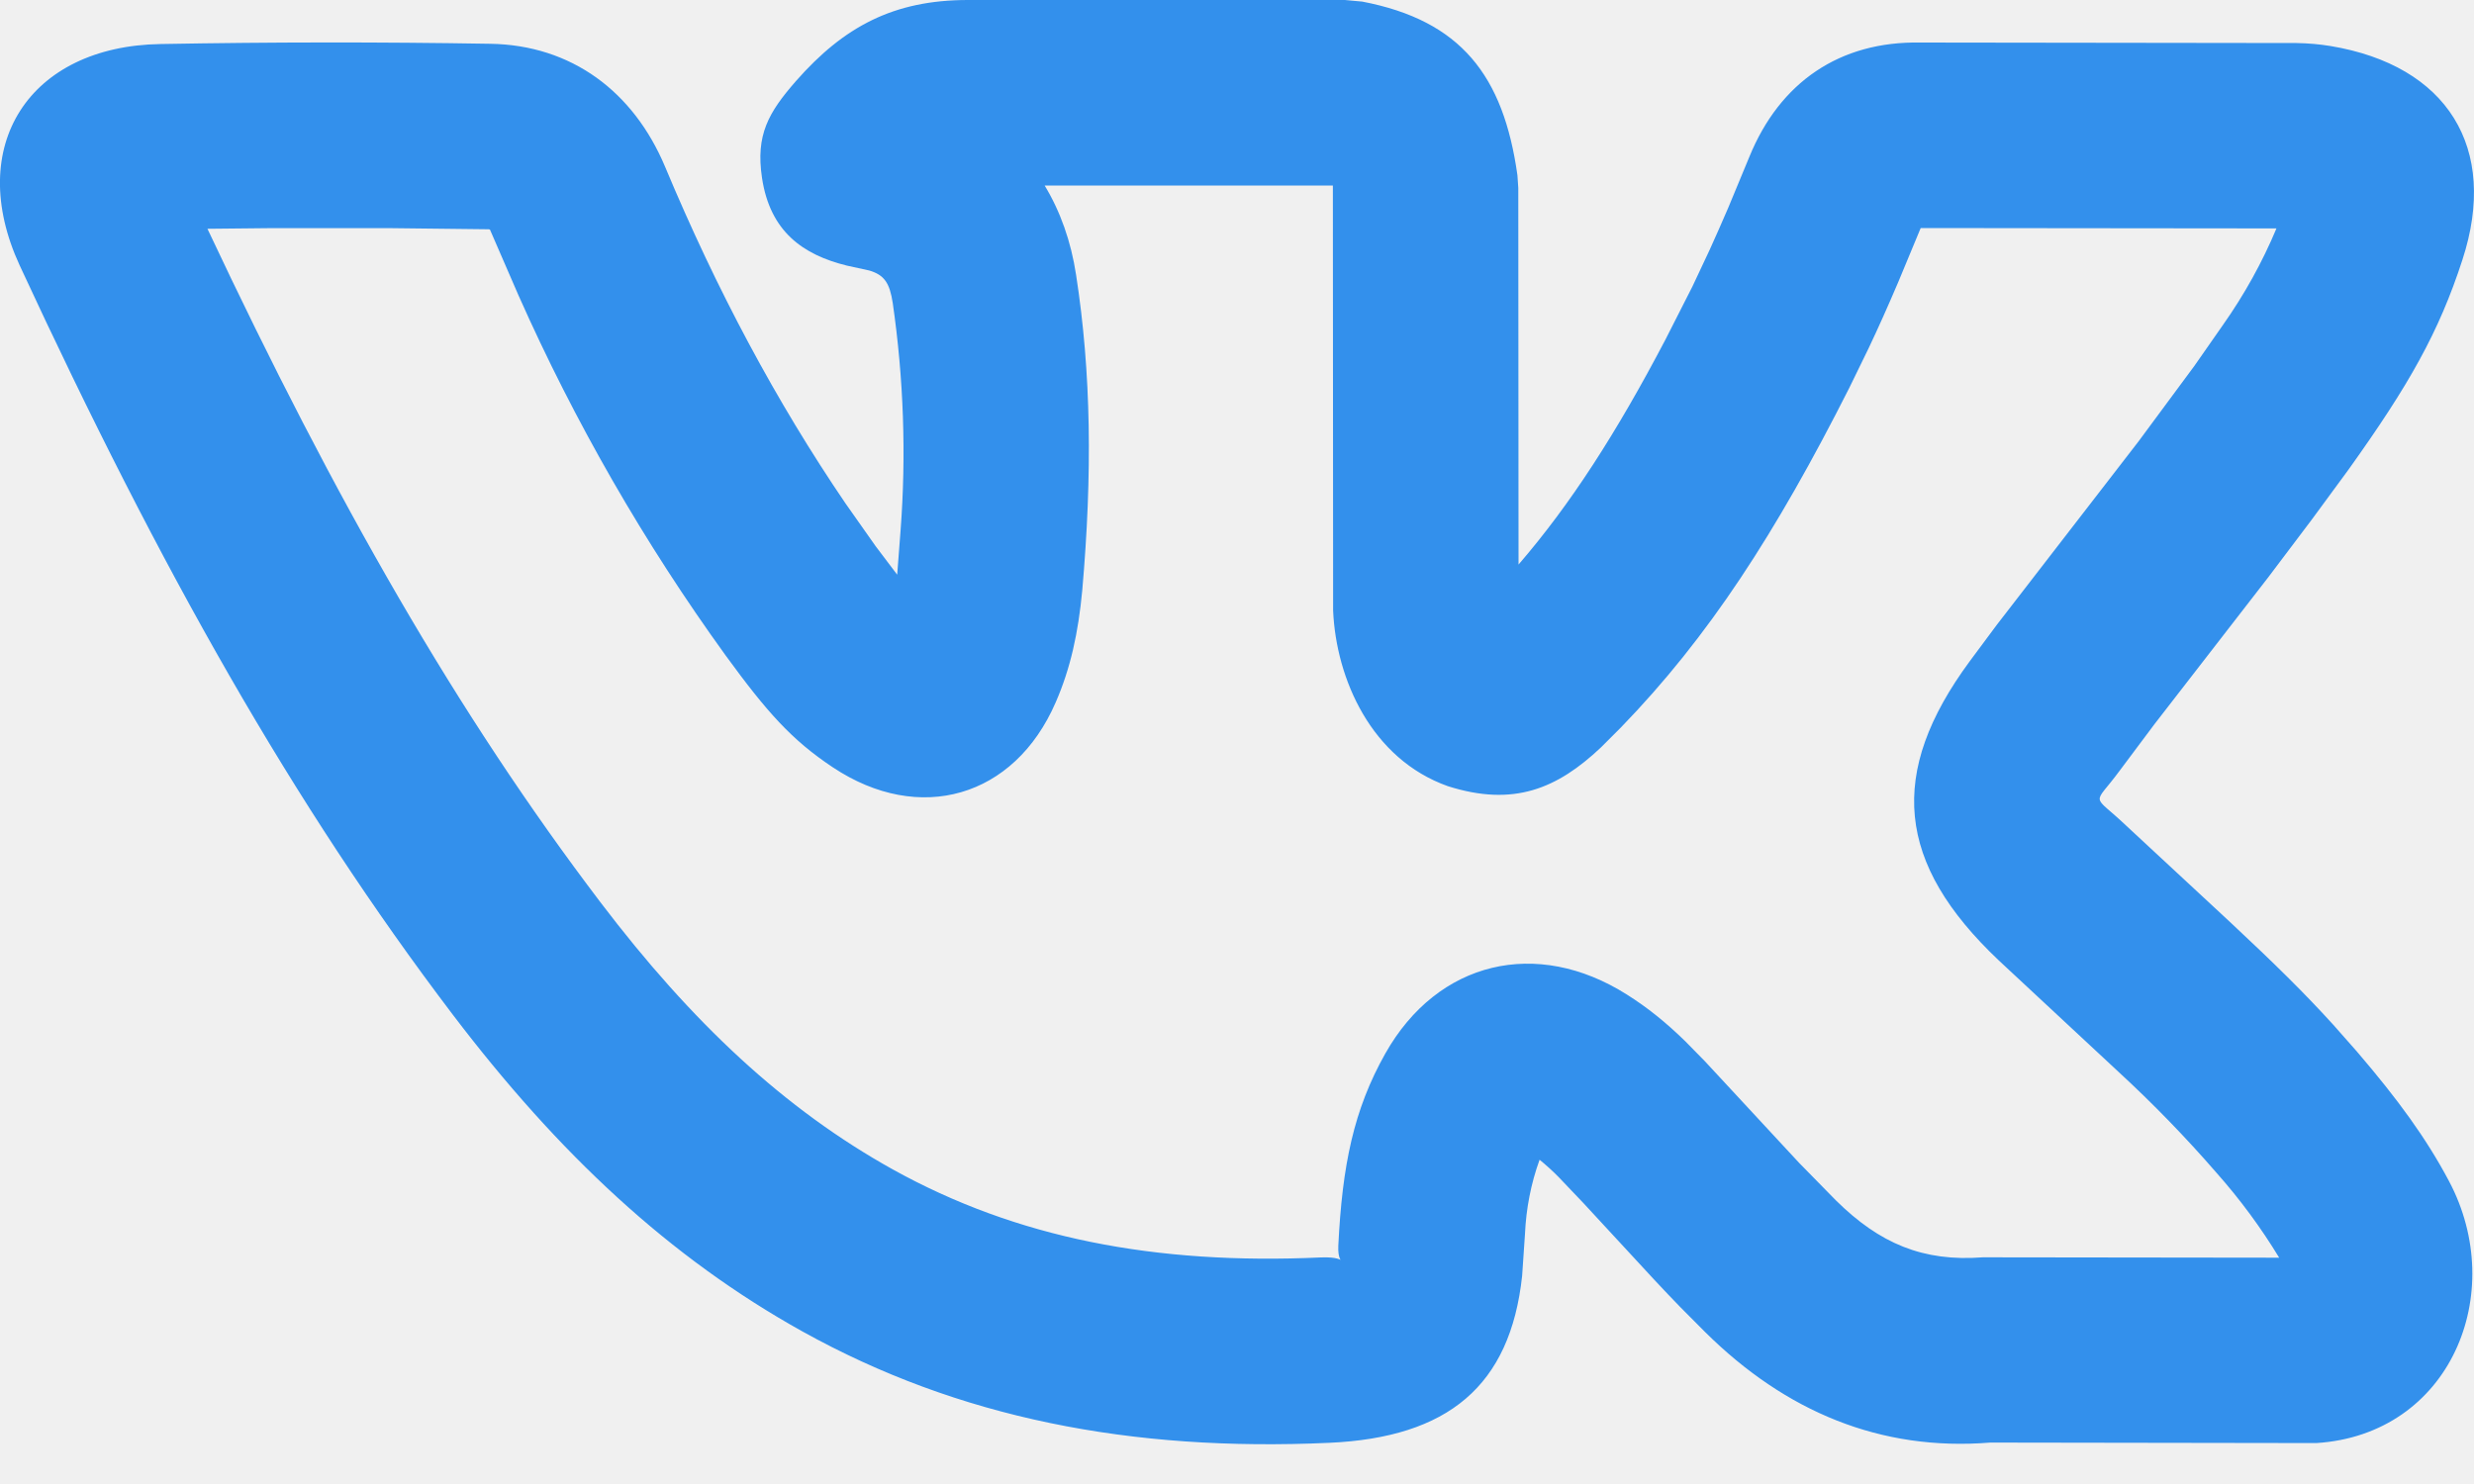
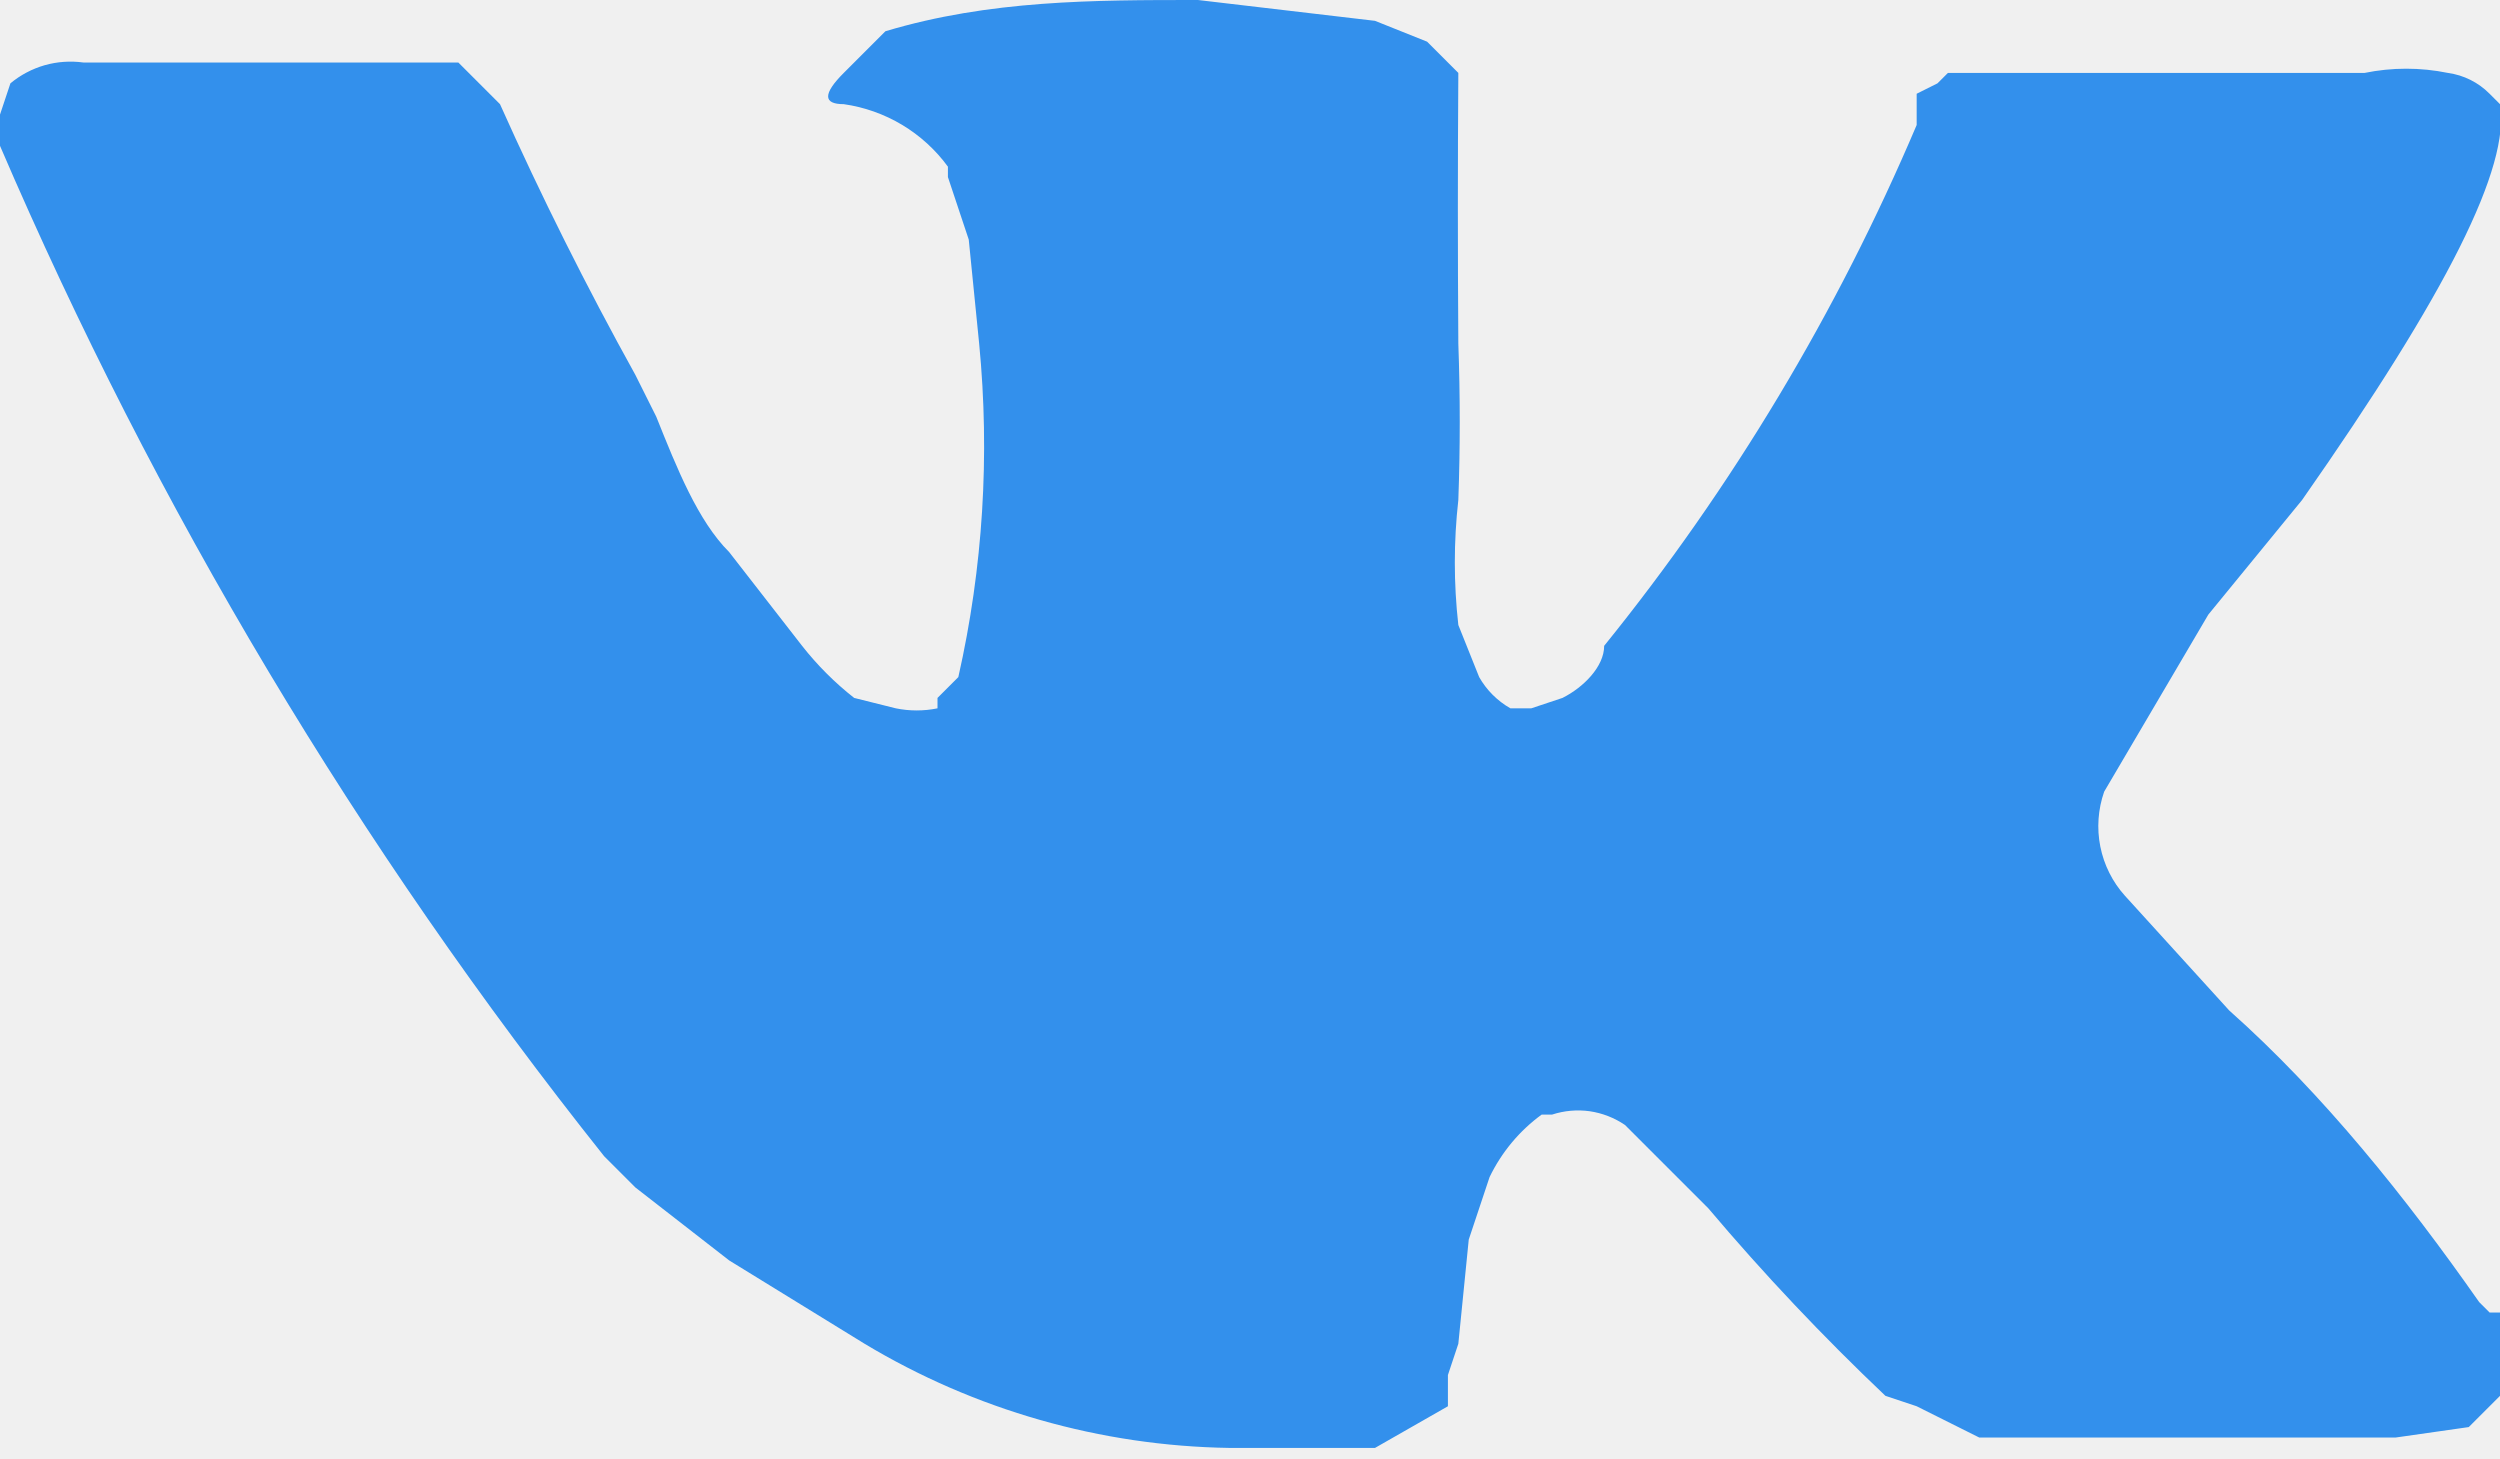
- <svg xmlns="http://www.w3.org/2000/svg" width="20" height="12" viewBox="0 0 20 12" fill="none">
-   <path d="M7.217 2.45C7.192 2.288 7.149 2.223 7.026 2.187L6.847 2.148C6.49 2.06 6.225 1.872 6.16 1.438C6.108 1.09 6.212 0.91 6.435 0.655C6.821 0.216 7.223 0 7.825 0H10.872L11.013 0.013C11.81 0.166 12.154 0.611 12.267 1.417L12.274 1.52L12.276 4.565C12.696 4.078 13.066 3.503 13.462 2.749L13.682 2.316L13.822 2.018C13.87 1.913 13.919 1.8 13.972 1.678L14.142 1.268C14.388 0.665 14.872 0.332 15.525 0.344L18.565 0.348C18.665 0.35 18.746 0.357 18.839 0.372C19.781 0.528 20.203 1.192 19.906 2.102C19.716 2.686 19.477 3.11 18.985 3.798L18.689 4.201L18.336 4.669L17.416 5.857L17.134 6.234C16.918 6.527 16.906 6.408 17.19 6.678L18.028 7.456C18.392 7.796 18.633 8.034 18.861 8.285L19.056 8.506C19.386 8.892 19.612 9.201 19.798 9.551C20.28 10.46 19.807 11.601 18.725 11.669L16.09 11.665C15.203 11.737 14.434 11.415 13.785 10.772L13.585 10.571C13.519 10.503 13.45 10.431 13.371 10.346L12.8 9.728L12.6 9.518C12.552 9.469 12.5 9.422 12.446 9.378C12.376 9.571 12.337 9.774 12.328 9.979L12.305 10.317C12.209 11.208 11.705 11.624 10.745 11.667C9.142 11.74 7.748 11.467 6.488 10.767C5.413 10.169 4.516 9.331 3.659 8.203C2.371 6.506 1.302 4.614 0.159 2.146C-0.286 1.181 0.235 0.373 1.299 0.356C2.187 0.34 3.075 0.339 3.962 0.354C4.621 0.364 5.121 0.741 5.376 1.347C5.792 2.342 6.274 3.246 6.834 4.069L7.079 4.417L7.253 4.647L7.28 4.293C7.327 3.678 7.305 3.06 7.217 2.45ZM8.445 1.5C8.572 1.71 8.658 1.952 8.699 2.222C8.822 3.015 8.831 3.835 8.749 4.774C8.717 5.114 8.655 5.403 8.534 5.68C8.2 6.45 7.432 6.67 6.733 6.205C6.399 5.983 6.2 5.758 5.866 5.3C5.208 4.39 4.647 3.414 4.191 2.387L3.961 1.857L3.953 1.854L3.168 1.845H2.167C2.004 1.846 1.841 1.848 1.677 1.85C2.719 4.064 3.698 5.773 4.854 7.296C5.594 8.27 6.342 8.969 7.217 9.456C8.215 10.01 9.335 10.229 10.677 10.168C10.947 10.156 10.809 10.283 10.819 10.073C10.851 9.423 10.943 8.973 11.199 8.519C11.622 7.769 12.423 7.582 13.15 8.041C13.32 8.148 13.468 8.268 13.623 8.419L13.782 8.581L14.544 9.403L14.841 9.706C15.195 10.056 15.546 10.204 16.03 10.167L18.425 10.17C18.277 9.926 18.107 9.696 17.917 9.482C17.67 9.197 17.406 8.925 17.128 8.669L16.158 7.766C15.33 6.982 15.255 6.253 15.925 5.345L16.142 5.053L17.289 3.568L17.74 2.958L17.971 2.627C18.143 2.383 18.288 2.122 18.403 1.847L15.527 1.844L15.346 2.28C15.261 2.479 15.184 2.652 15.106 2.816L14.95 3.136C14.355 4.313 13.812 5.152 13.102 5.884L12.942 6.044C12.588 6.378 12.236 6.526 11.704 6.357C11.086 6.137 10.801 5.491 10.777 4.937L10.775 1.5H8.445Z" fill="#3390EC" />
+ <svg xmlns="http://www.w3.org/2000/svg" width="24" height="14" viewBox="0 0 24 14" fill="none">
+   <g clip-path="url(#clip0_69_1082)">
+     <path d="M23.9 12.6L23.8 12.5C23.1 11.5 22.3 10.5 21.4 9.7L20.4 8.6C20.28 8.467 20.198 8.303 20.163 8.127C20.128 7.951 20.141 7.769 20.2 7.6L21.2 5.9L22.1 4.8C23.5 2.8 24.1 1.6 24 1L23.9 0.9C23.792 0.791 23.652 0.721 23.5 0.7C23.236 0.646 22.964 0.646 22.7 0.7H18.7L18.6 0.8L18.4 0.9V1.2C17.637 2.998 16.628 4.681 15.4 6.2C15.4 6.4 15.2 6.6 15 6.7L14.7 6.8H14.5C14.375 6.729 14.271 6.625 14.2 6.5L14 6C13.955 5.601 13.955 5.199 14 4.8C14.018 4.3 14.018 3.8 14 3.3C13.994 2.433 13.994 1.567 14 0.7L13.7 0.4L13.2 0.2L11.5 0C10.5 0 9.5 0 8.5 0.3L8.1 0.7C7.9 0.9 7.9 1 8.1 1C8.298 1.028 8.489 1.096 8.661 1.199C8.832 1.302 8.982 1.438 9.1 1.6V1.7L9.3 2.3L9.4 3.3C9.504 4.371 9.437 5.451 9.2 6.5L9 6.7V6.8C8.868 6.827 8.732 6.827 8.6 6.8L8.2 6.7C8.014 6.554 7.846 6.386 7.7 6.2L7 5.3C6.7 5 6.5 4.5 6.3 4L6.1 3.6C5.63 2.752 5.196 1.885 4.8 1L4.4 0.6H0.8C0.676 0.583 0.549 0.592 0.429 0.626C0.308 0.661 0.196 0.72 0.1 0.8L0 1.1V1.4C1.493 4.877 3.443 8.139 5.8 11.1L6.1 11.4L7 12.1L8.3 12.9C9.358 13.536 10.566 13.881 11.8 13.9H13.2L13.9 13.5V13.2L14 12.9L14.1 11.9L14.3 11.3C14.415 11.062 14.586 10.856 14.8 10.7H14.9C15.017 10.662 15.14 10.651 15.262 10.668C15.383 10.686 15.499 10.731 15.6 10.8L16.4 11.6C16.933 12.231 17.501 12.832 18.1 13.4L18.4 13.5L19 13.8H23L23.7 13.7L24.1 13.3V13L24 12.6H23.9Z" fill="#3390EC" />
+   </g>
+   <defs>
+     <clipPath id="clip0_69_1082">
+       <rect width="24" height="14" fill="white" />
+     </clipPath>
+   </defs>
</svg>
